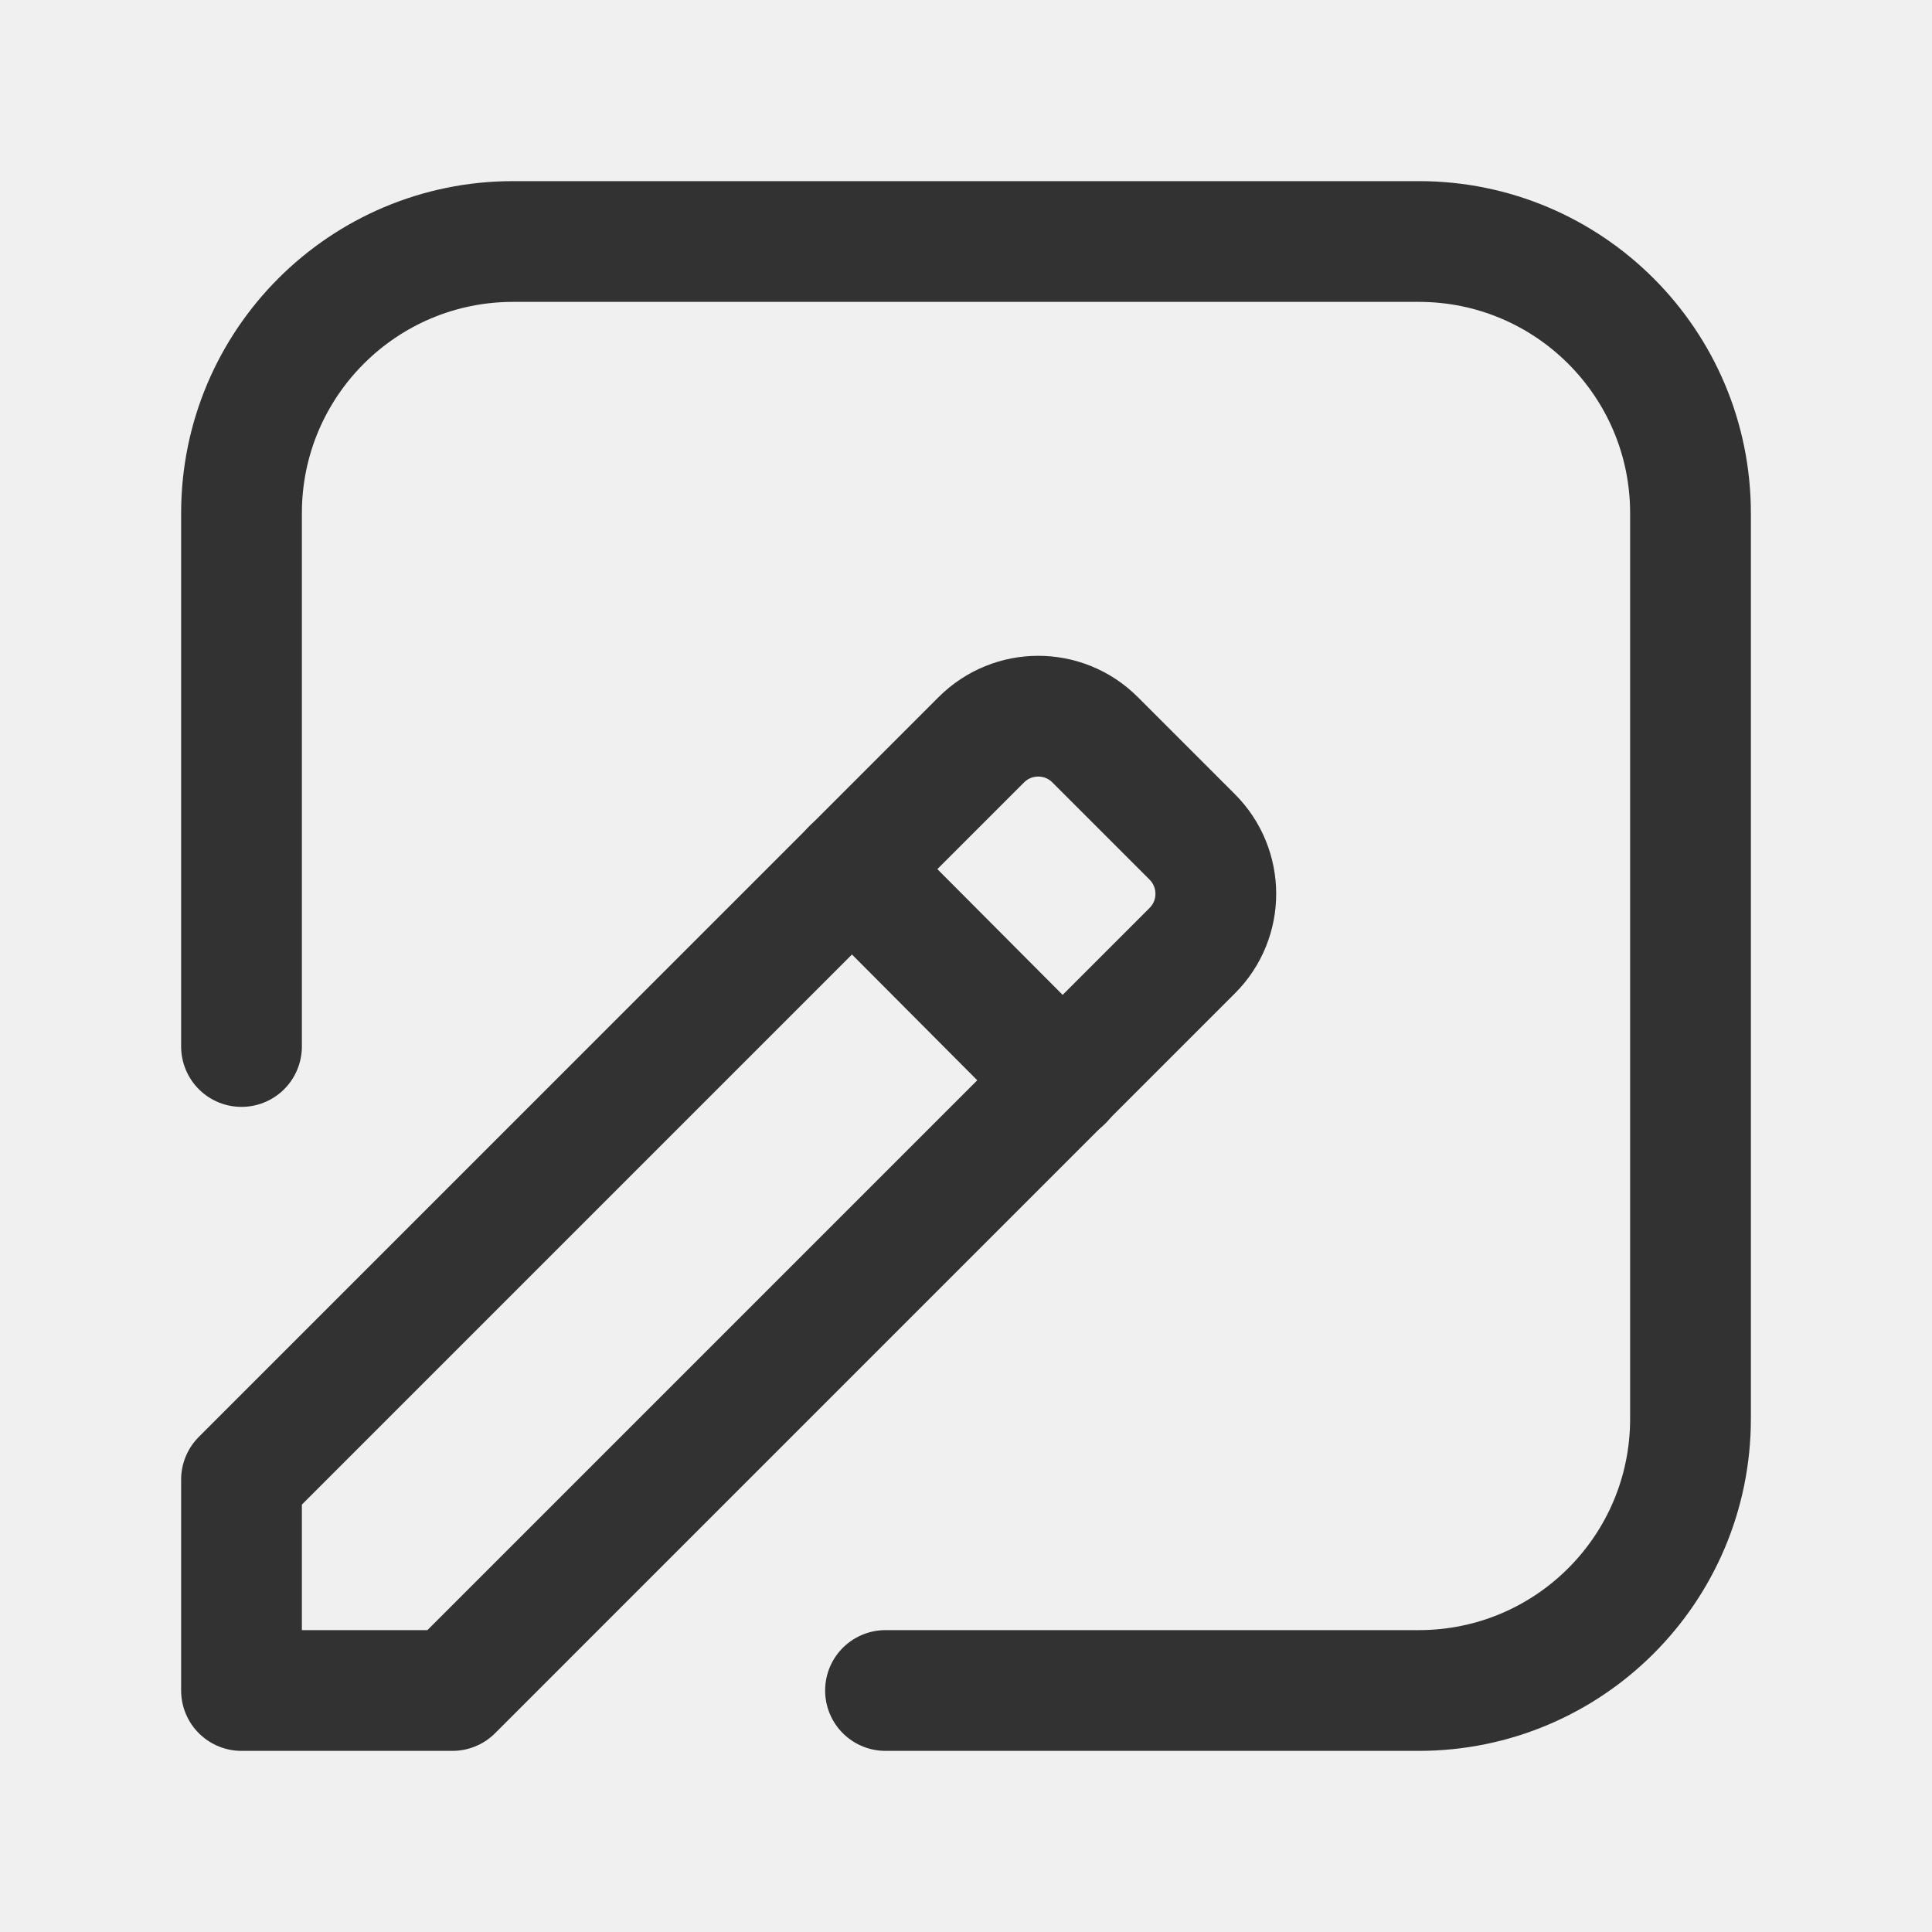
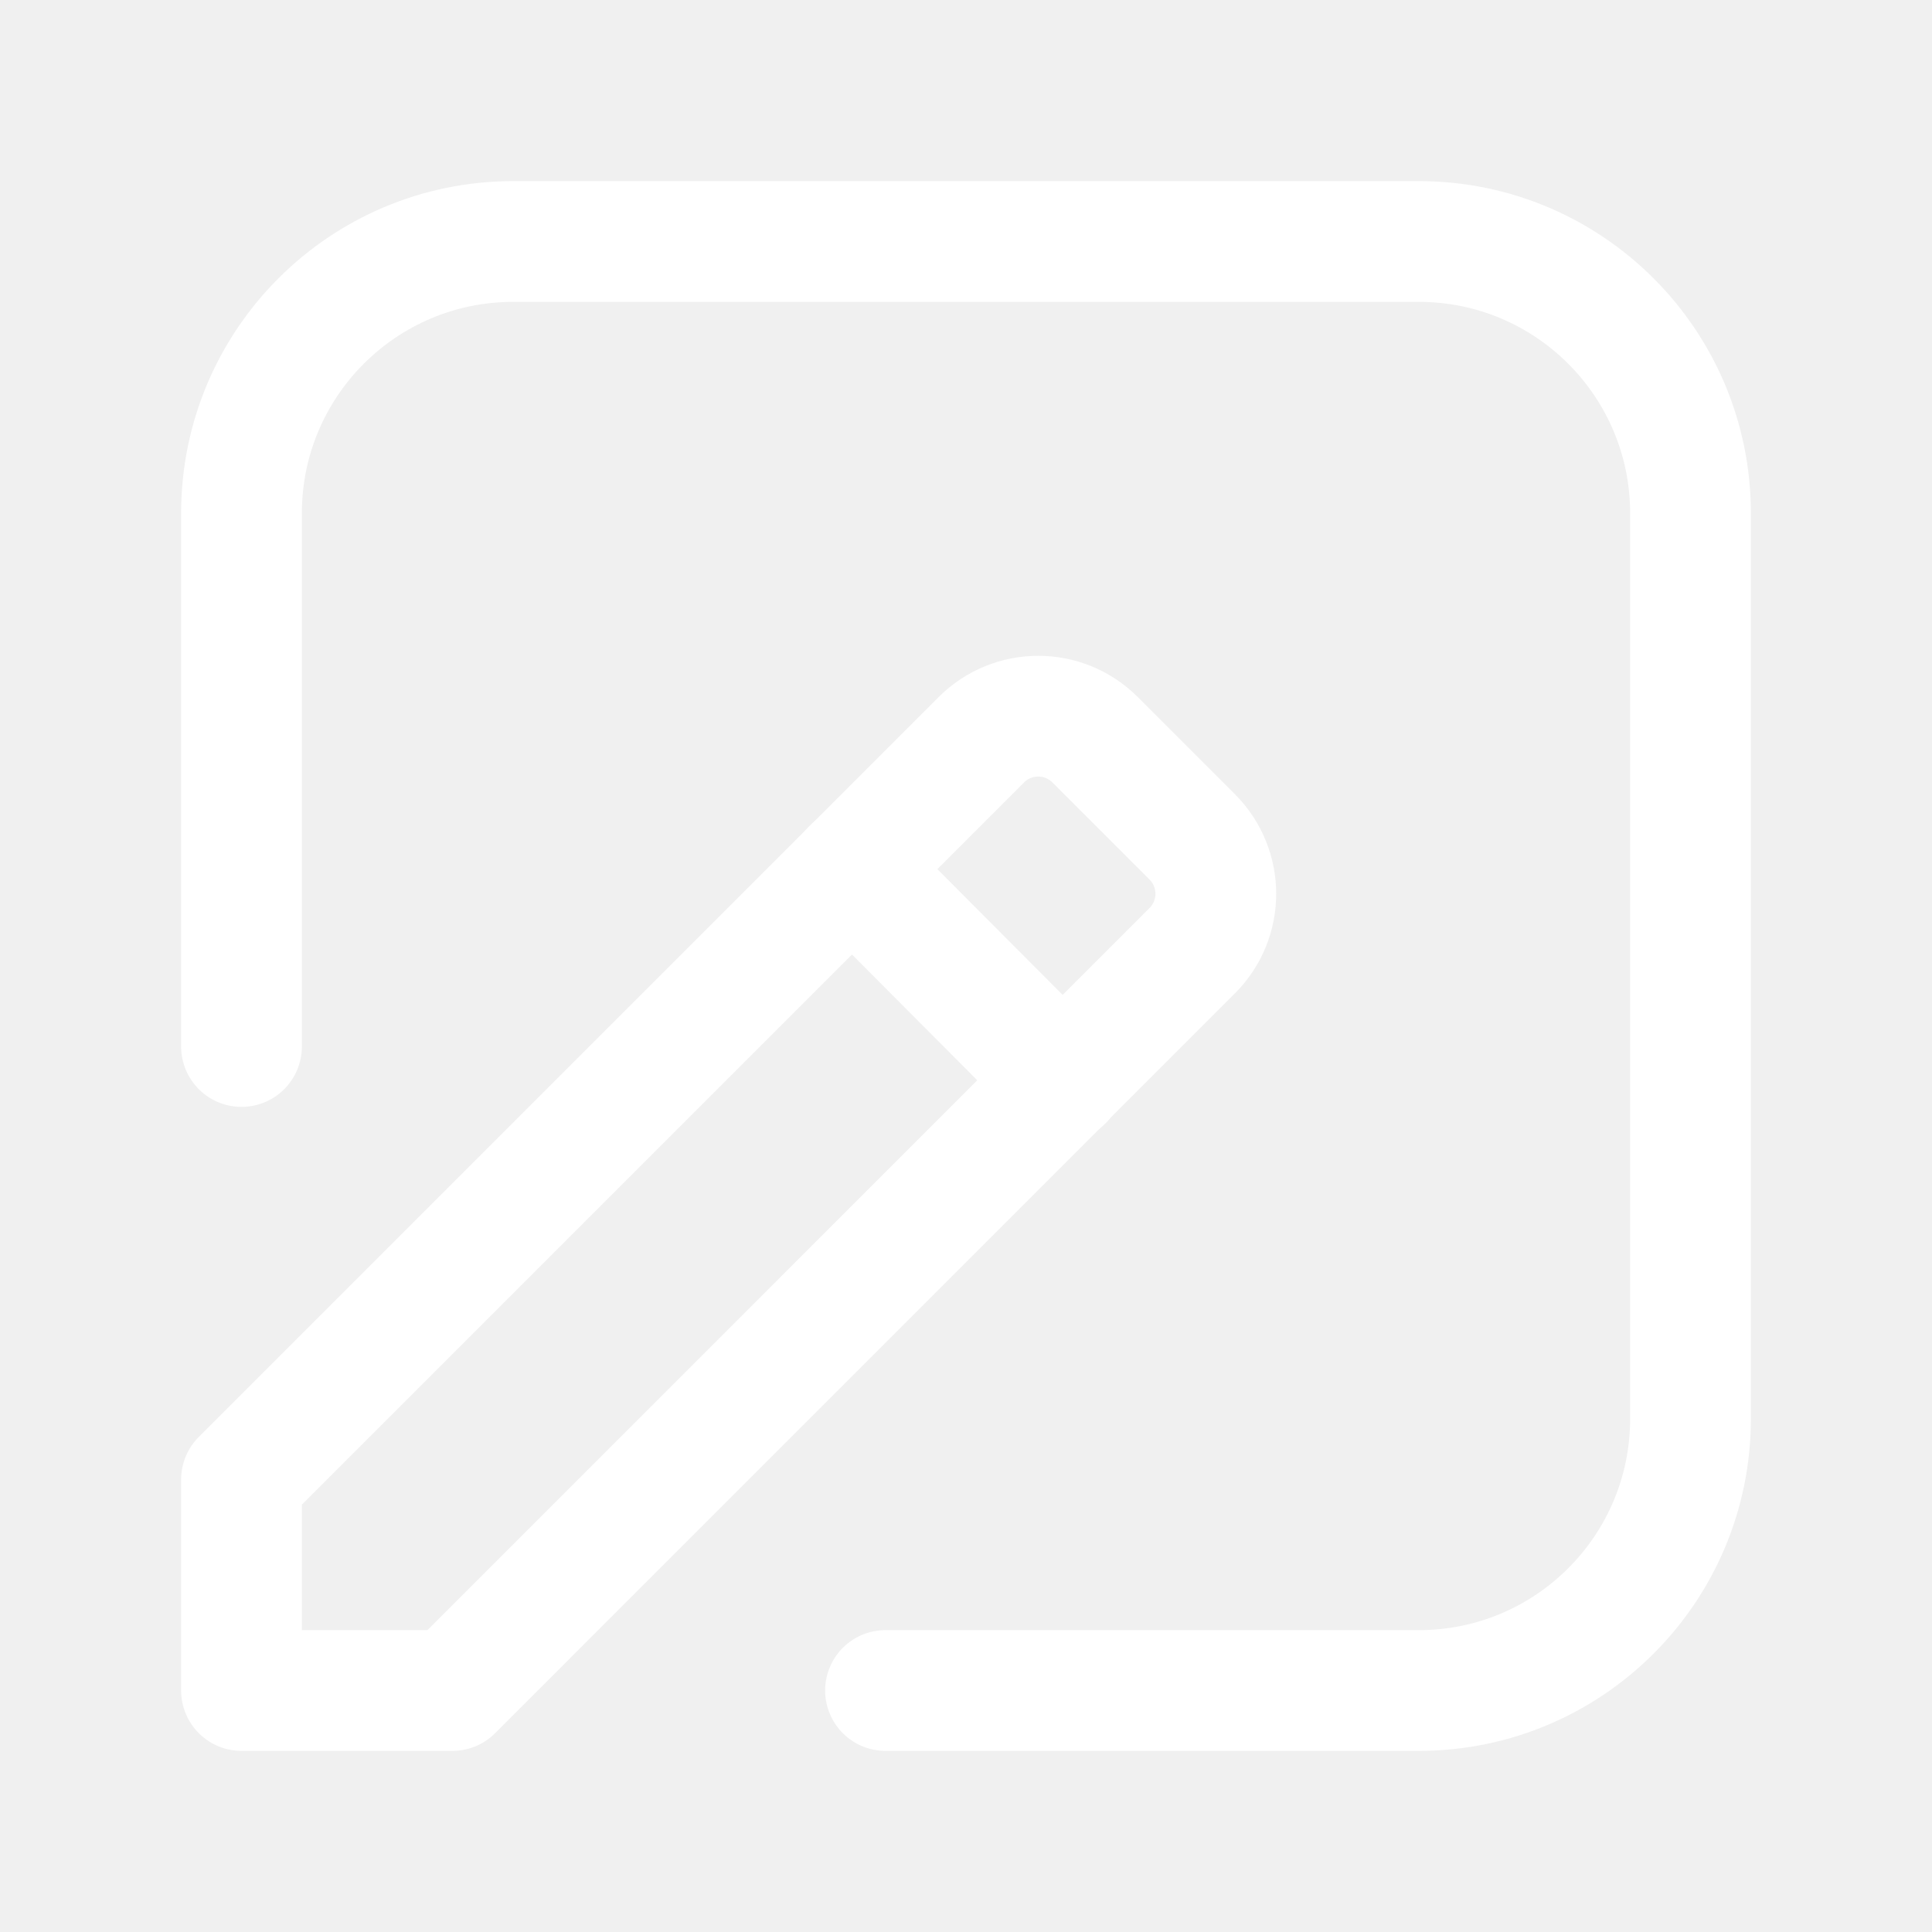
<svg xmlns="http://www.w3.org/2000/svg" width="24" height="24" viewBox="0 0 24 24" fill="none">
-   <path fill-rule="evenodd" clip-rule="evenodd" d="M3 18.38L12.19 9.19C12.581 8.799 13.214 8.799 13.604 9.19L14.81 10.396C15.201 10.787 15.201 11.42 14.81 11.81L5.62 21H3L3 18.38Z" stroke="#323232" stroke-width="1.5" stroke-linecap="round" stroke-linejoin="round" />
-   <path d="M13.203 13.424L10.583 10.794" stroke="#323232" stroke-width="1.5" stroke-linecap="round" stroke-linejoin="round" />
-   <path d="M3 13V6.375C3 4.511 4.511 3 6.375 3H17.625C19.489 3 21 4.511 21 6.375V17.625C21 19.489 19.489 21 17.625 21H11" stroke="#323232" stroke-width="1.5" stroke-linecap="round" stroke-linejoin="round" />
+   <path fill-rule="evenodd" clip-rule="evenodd" d="M3 18.38L12.19 9.19C12.581 8.799 13.214 8.799 13.604 9.19L14.81 10.396C15.201 10.787 15.201 11.42 14.81 11.81L5.62 21H3L3 18.38Z" stroke="white" stroke-width="1.5" stroke-linecap="round" stroke-linejoin="round" />
+   <path d="M13.203 13.424L10.583 10.794" stroke="white" stroke-width="1.5" stroke-linecap="round" stroke-linejoin="round" />
+   <path d="M3 13V6.375C3 4.511 4.511 3 6.375 3H17.625C19.489 3 21 4.511 21 6.375V17.625C21 19.489 19.489 21 17.625 21H11" stroke="white" stroke-width="1.5" stroke-linecap="round" stroke-linejoin="round" />
</svg>
